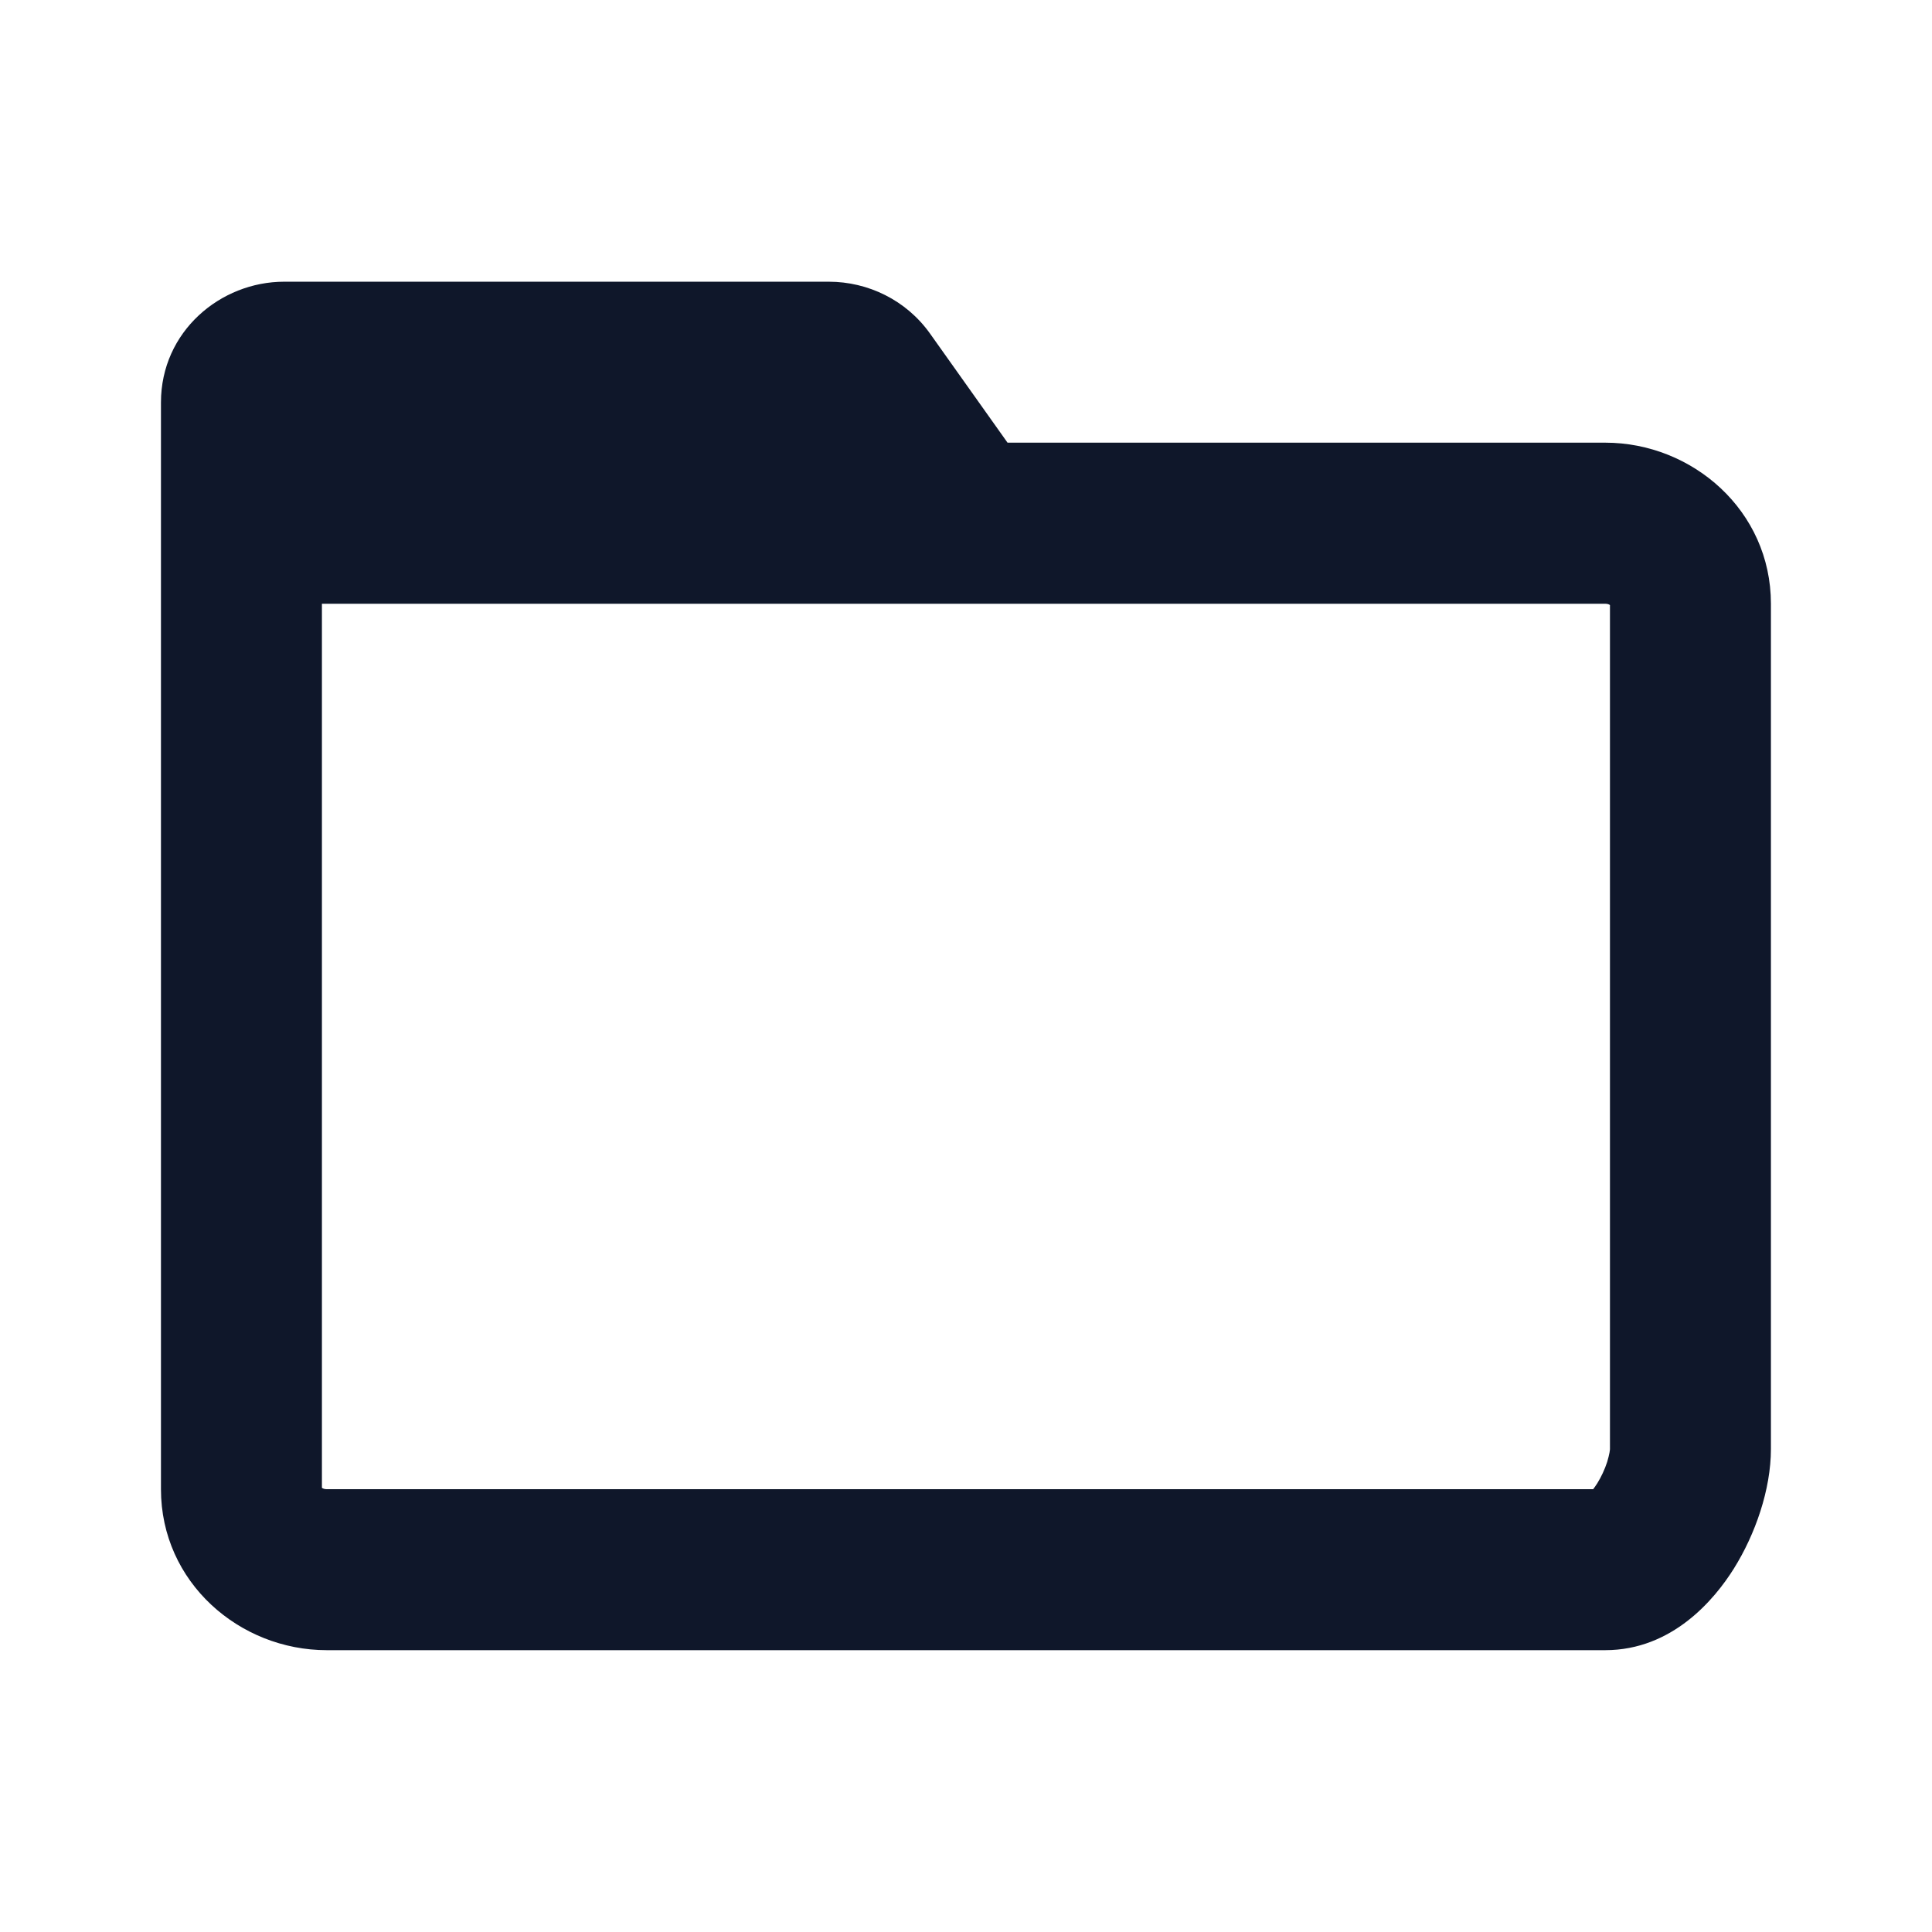
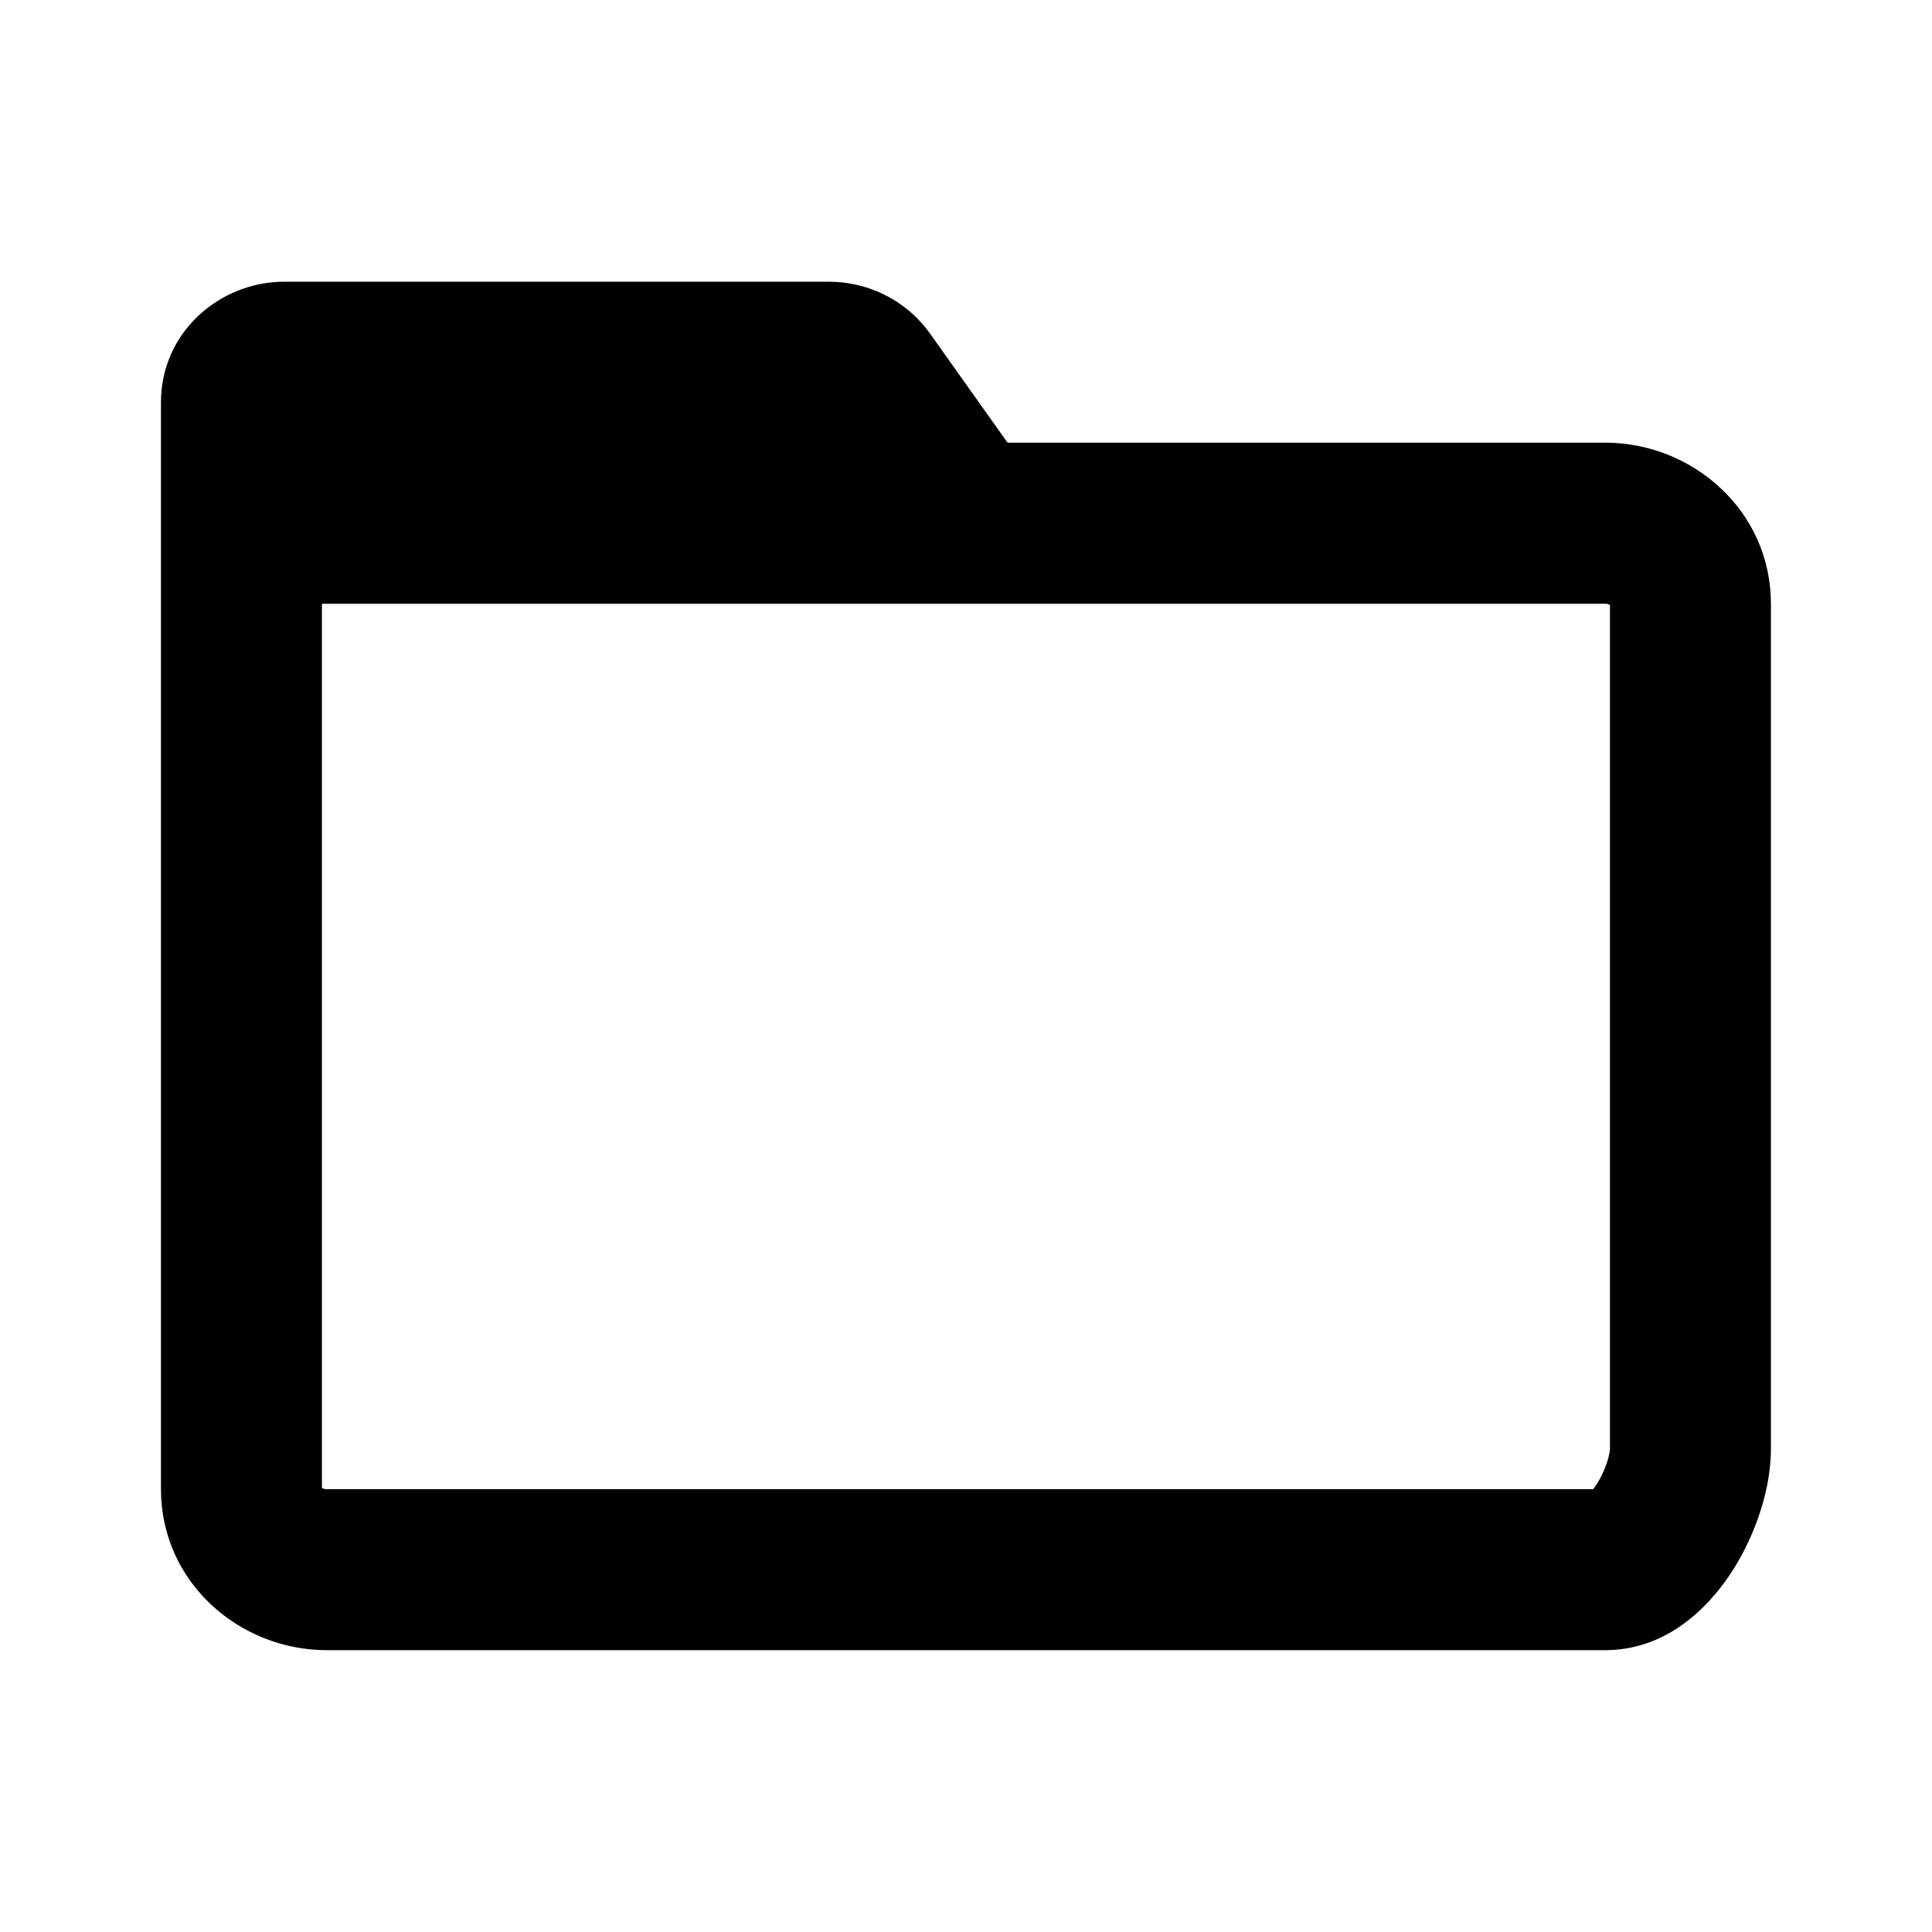
<svg xmlns="http://www.w3.org/2000/svg" width="16" height="16" viewBox="0 0 16 16" fill="none">
-   <path fill-rule="evenodd" clip-rule="evenodd" d="M1.333 3.333C1.333 2.745 1.826 2.333 2.353 2.333H6.864C7.188 2.333 7.504 2.485 7.701 2.761L8.344 3.666H13.294C14.015 3.666 14.666 4.228 14.666 5V12C14.666 12.336 14.536 12.708 14.358 12.992C14.2 13.244 13.85 13.666 13.294 13.666H2.706C1.984 13.666 1.333 13.105 1.333 12.333V3.333ZM2.666 5V12.322C2.673 12.326 2.685 12.333 2.706 12.333H13.194C13.203 12.321 13.215 12.304 13.228 12.284C13.261 12.231 13.29 12.168 13.31 12.107C13.319 12.077 13.325 12.051 13.329 12.031C13.333 12.011 13.333 12 13.333 12L13.333 5.011C13.327 5.006 13.314 5 13.294 5H2.666Z" fill="#0F172A" />
+   <path fill-rule="evenodd" clip-rule="evenodd" d="M1.333 3.333C1.333 2.745 1.826 2.333 2.353 2.333H6.864C7.188 2.333 7.504 2.485 7.701 2.761L8.344 3.666H13.294C14.015 3.666 14.666 4.228 14.666 5V12C14.666 12.336 14.536 12.708 14.358 12.992C14.2 13.244 13.85 13.666 13.294 13.666H2.706C1.984 13.666 1.333 13.105 1.333 12.333V3.333ZM2.666 5V12.322C2.673 12.326 2.685 12.333 2.706 12.333H13.194C13.203 12.321 13.215 12.304 13.228 12.284C13.261 12.231 13.29 12.168 13.31 12.107C13.319 12.077 13.325 12.051 13.329 12.031C13.333 12.011 13.333 12 13.333 12L13.333 5.011C13.327 5.006 13.314 5 13.294 5H2.666Z" fill="currentColor" />
</svg>
